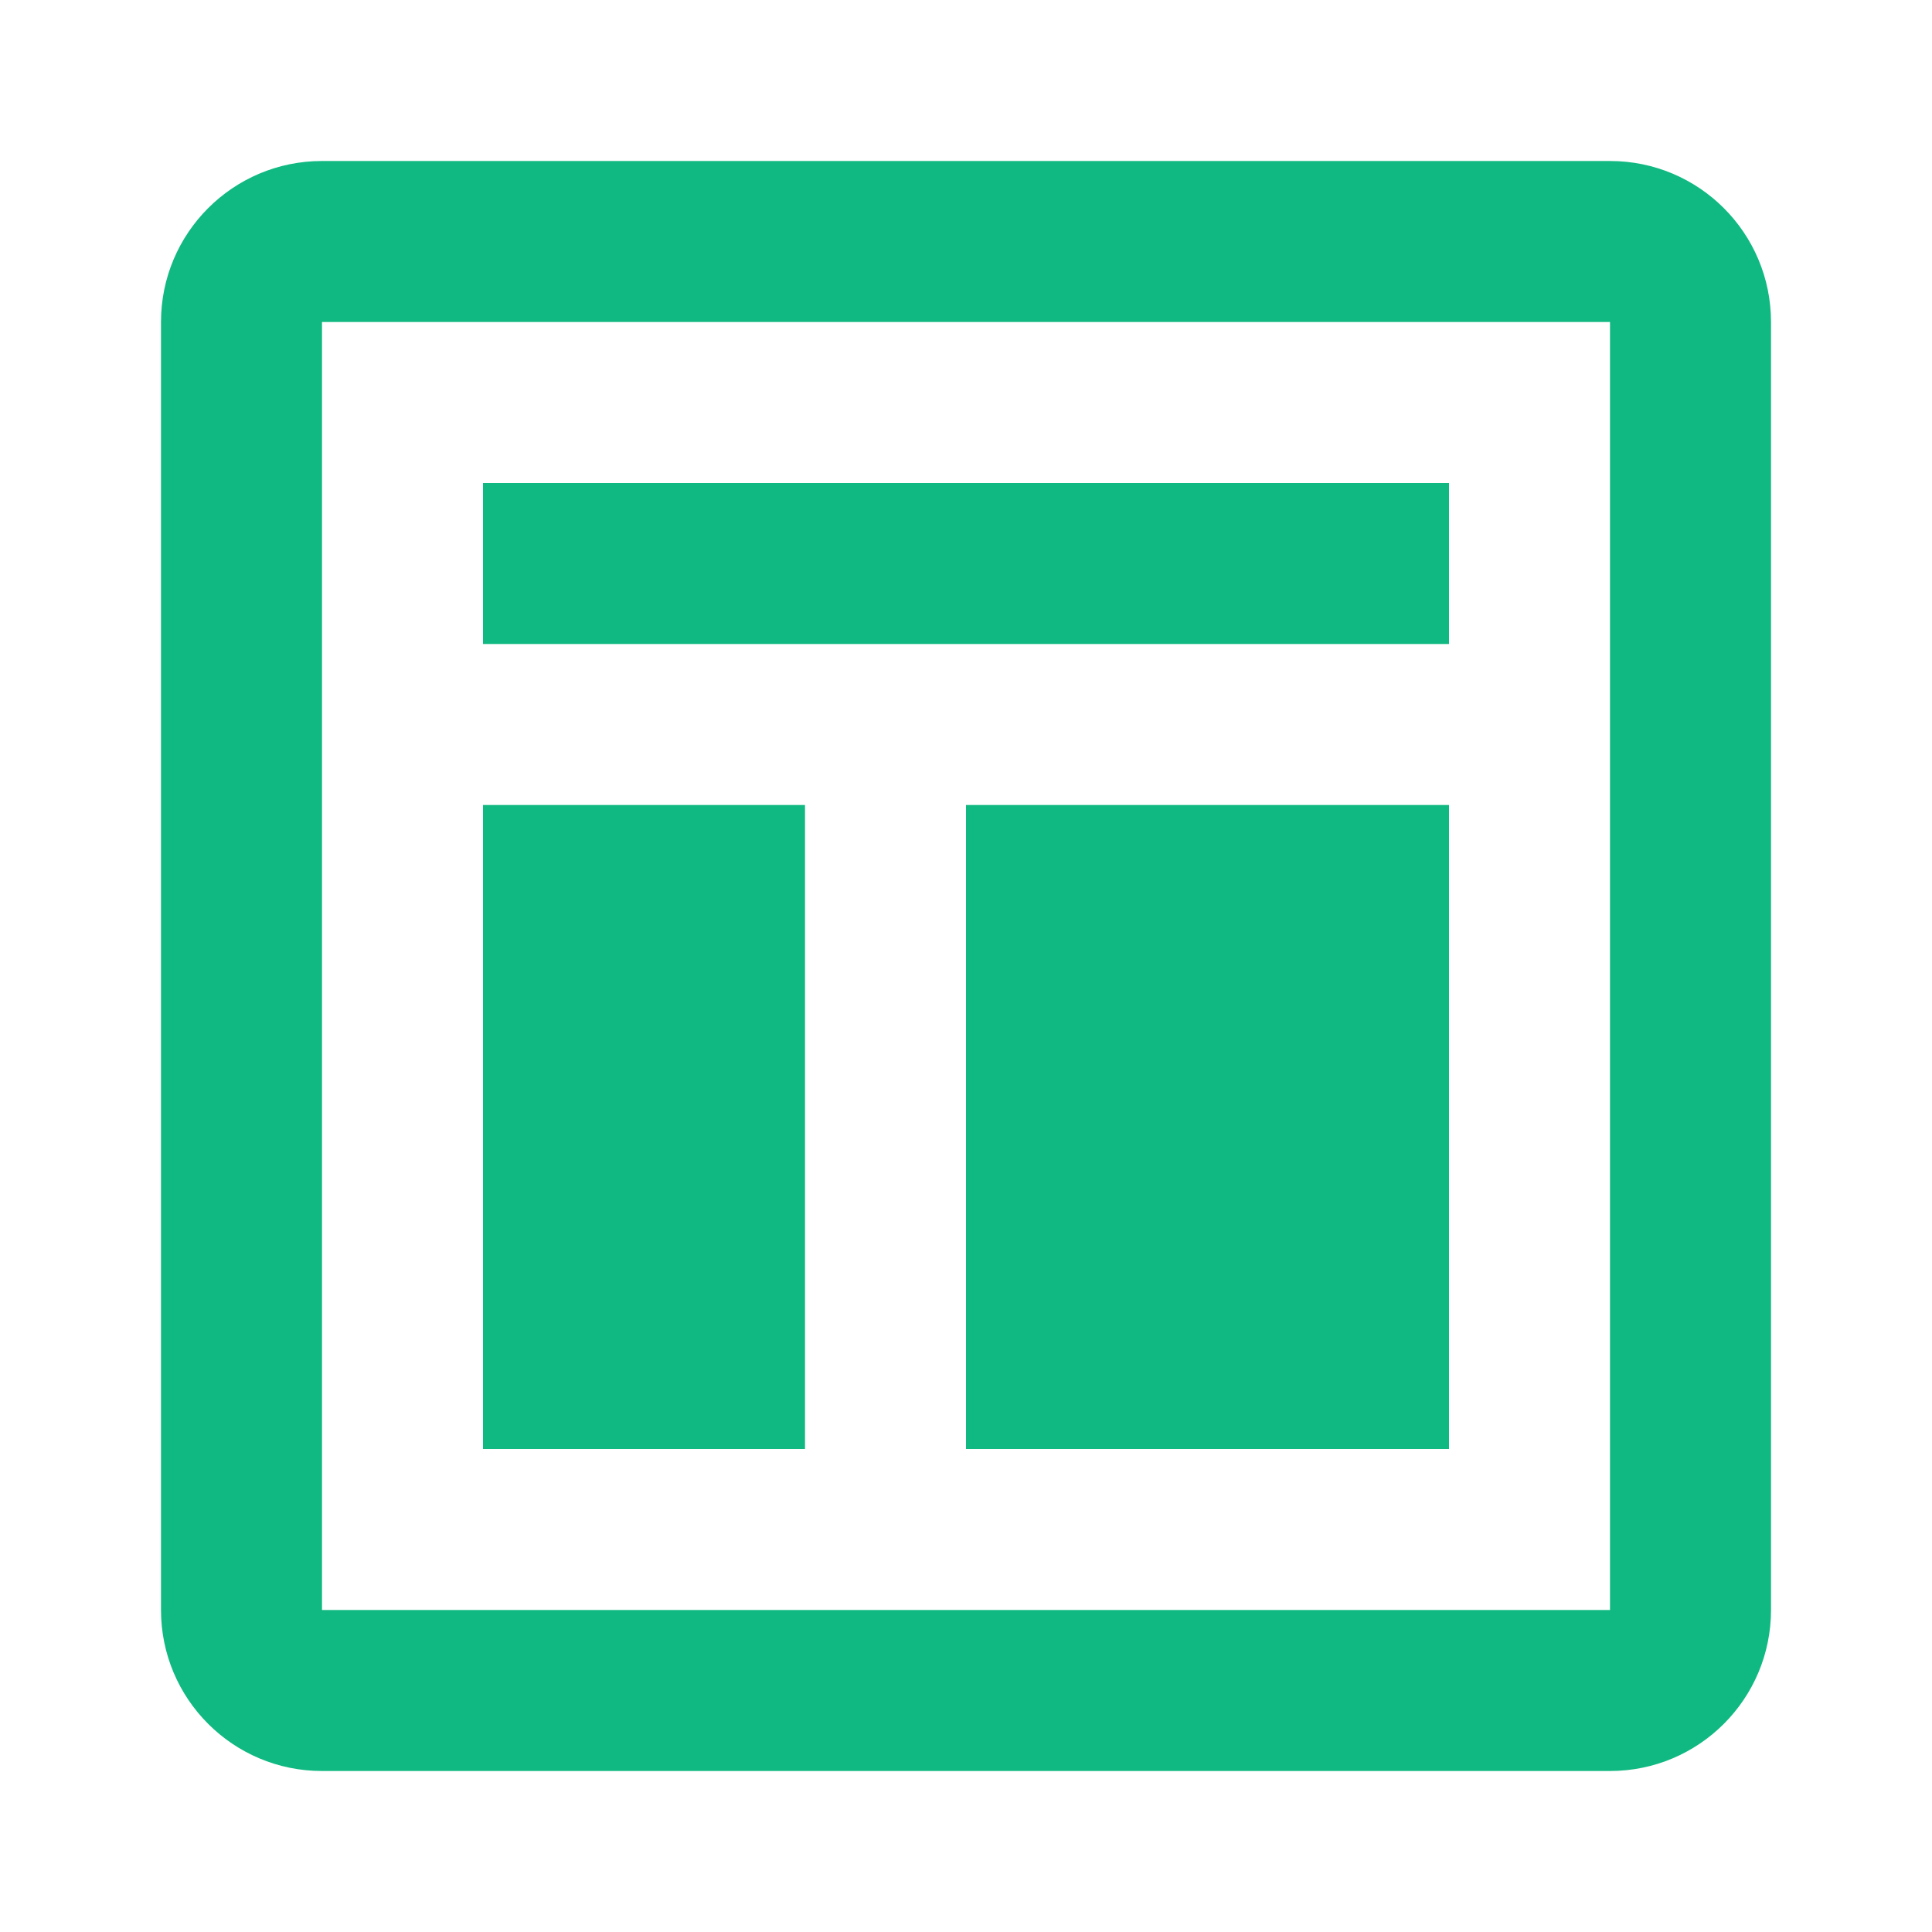
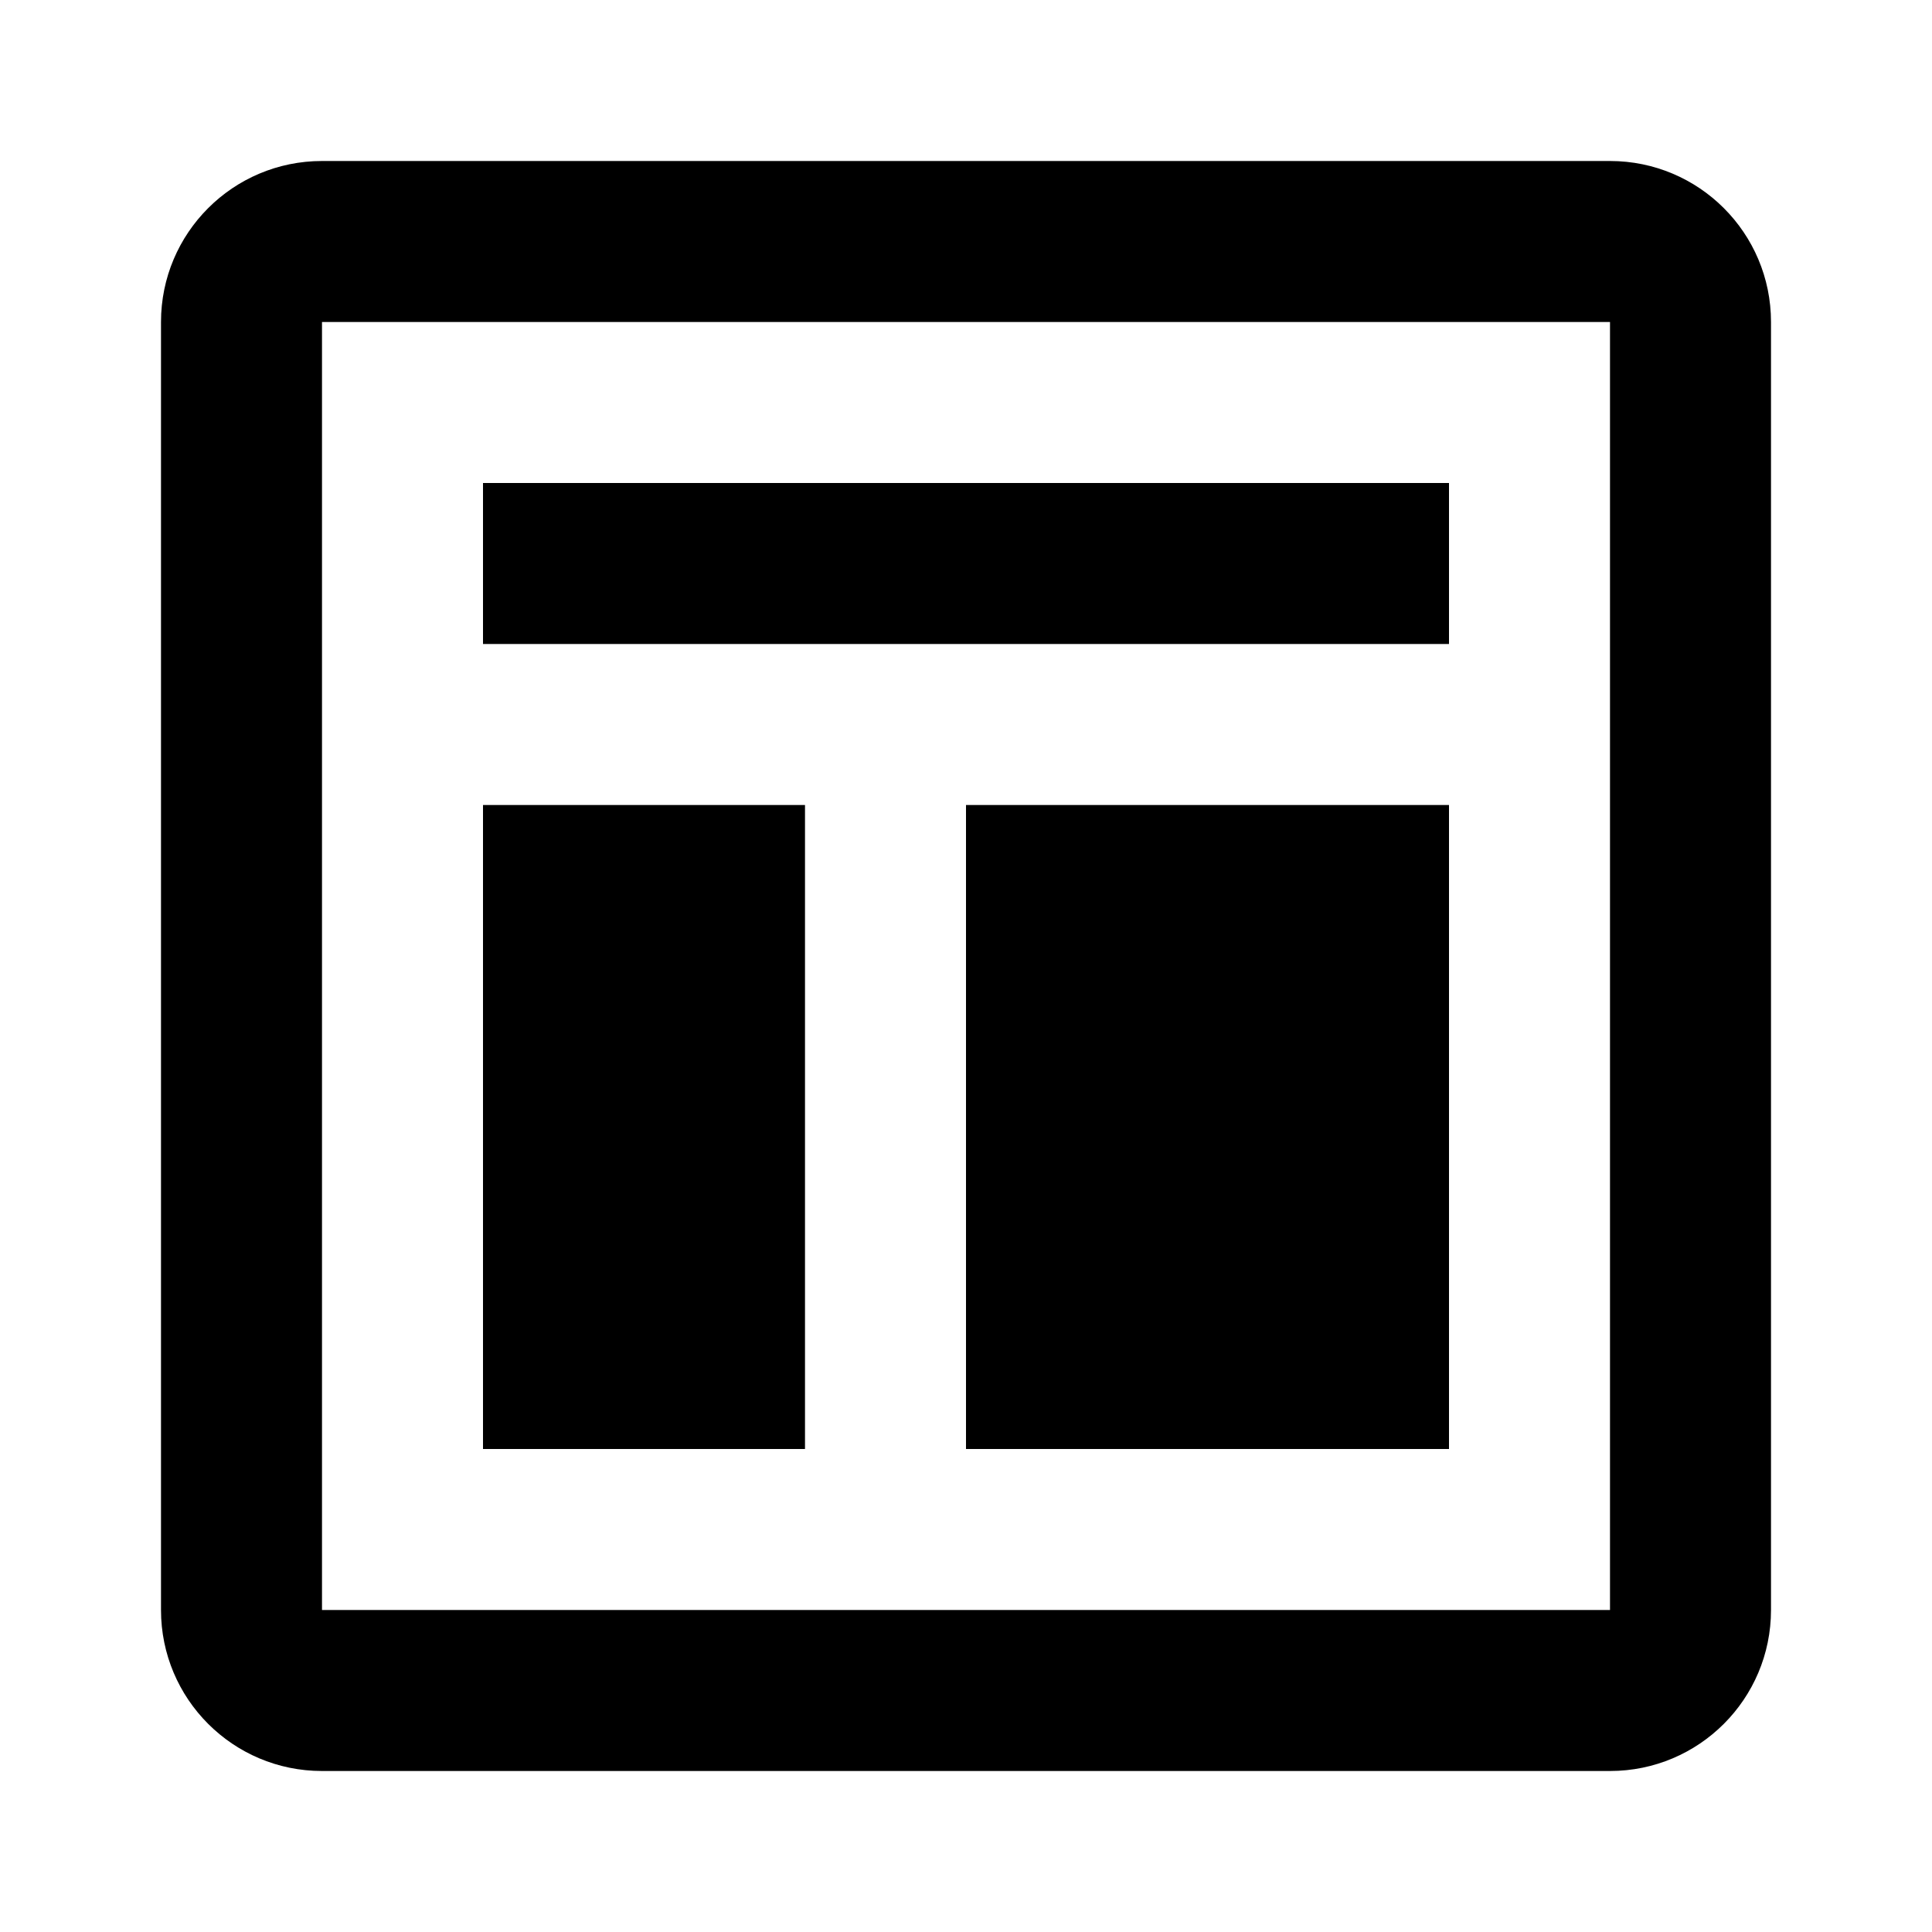
<svg xmlns="http://www.w3.org/2000/svg" width="24px" height="24px" viewBox="0 0 24 24" version="1.1">
-   <path d="M4,2 L20,2 C21.105,2 22,2.895 22,4 L22,20 C22,21.105 21.105,22 20,22 L4,22 C2.895,22 2,21.105 2,20 L2,4 C2,2.895 2.895,2 4,2 Z M4,4 L4,20 L20,20 L20,4 L4,4 Z M6,6 L18,6 L18,8 L6,8 L6,6 Z M6,10 L10,10 L10,18 L6,18 L6,10 Z M12,10 L18,10 L18,18 L12,18 L12,10 Z" fill="#10b981" />
+   <path d="M4,2 L20,2 C21.105,2 22,2.895 22,4 L22,20 C22,21.105 21.105,22 20,22 L4,22 C2.895,22 2,21.105 2,20 L2,4 C2,2.895 2.895,2 4,2 Z M4,4 L4,20 L20,20 L20,4 L4,4 Z M6,6 L18,6 L18,8 L6,8 L6,6 Z M6,10 L10,10 L10,18 L6,18 L6,10 Z M12,10 L18,10 L18,18 L12,18 L12,10 Z" fill="currentColor" />
</svg>
